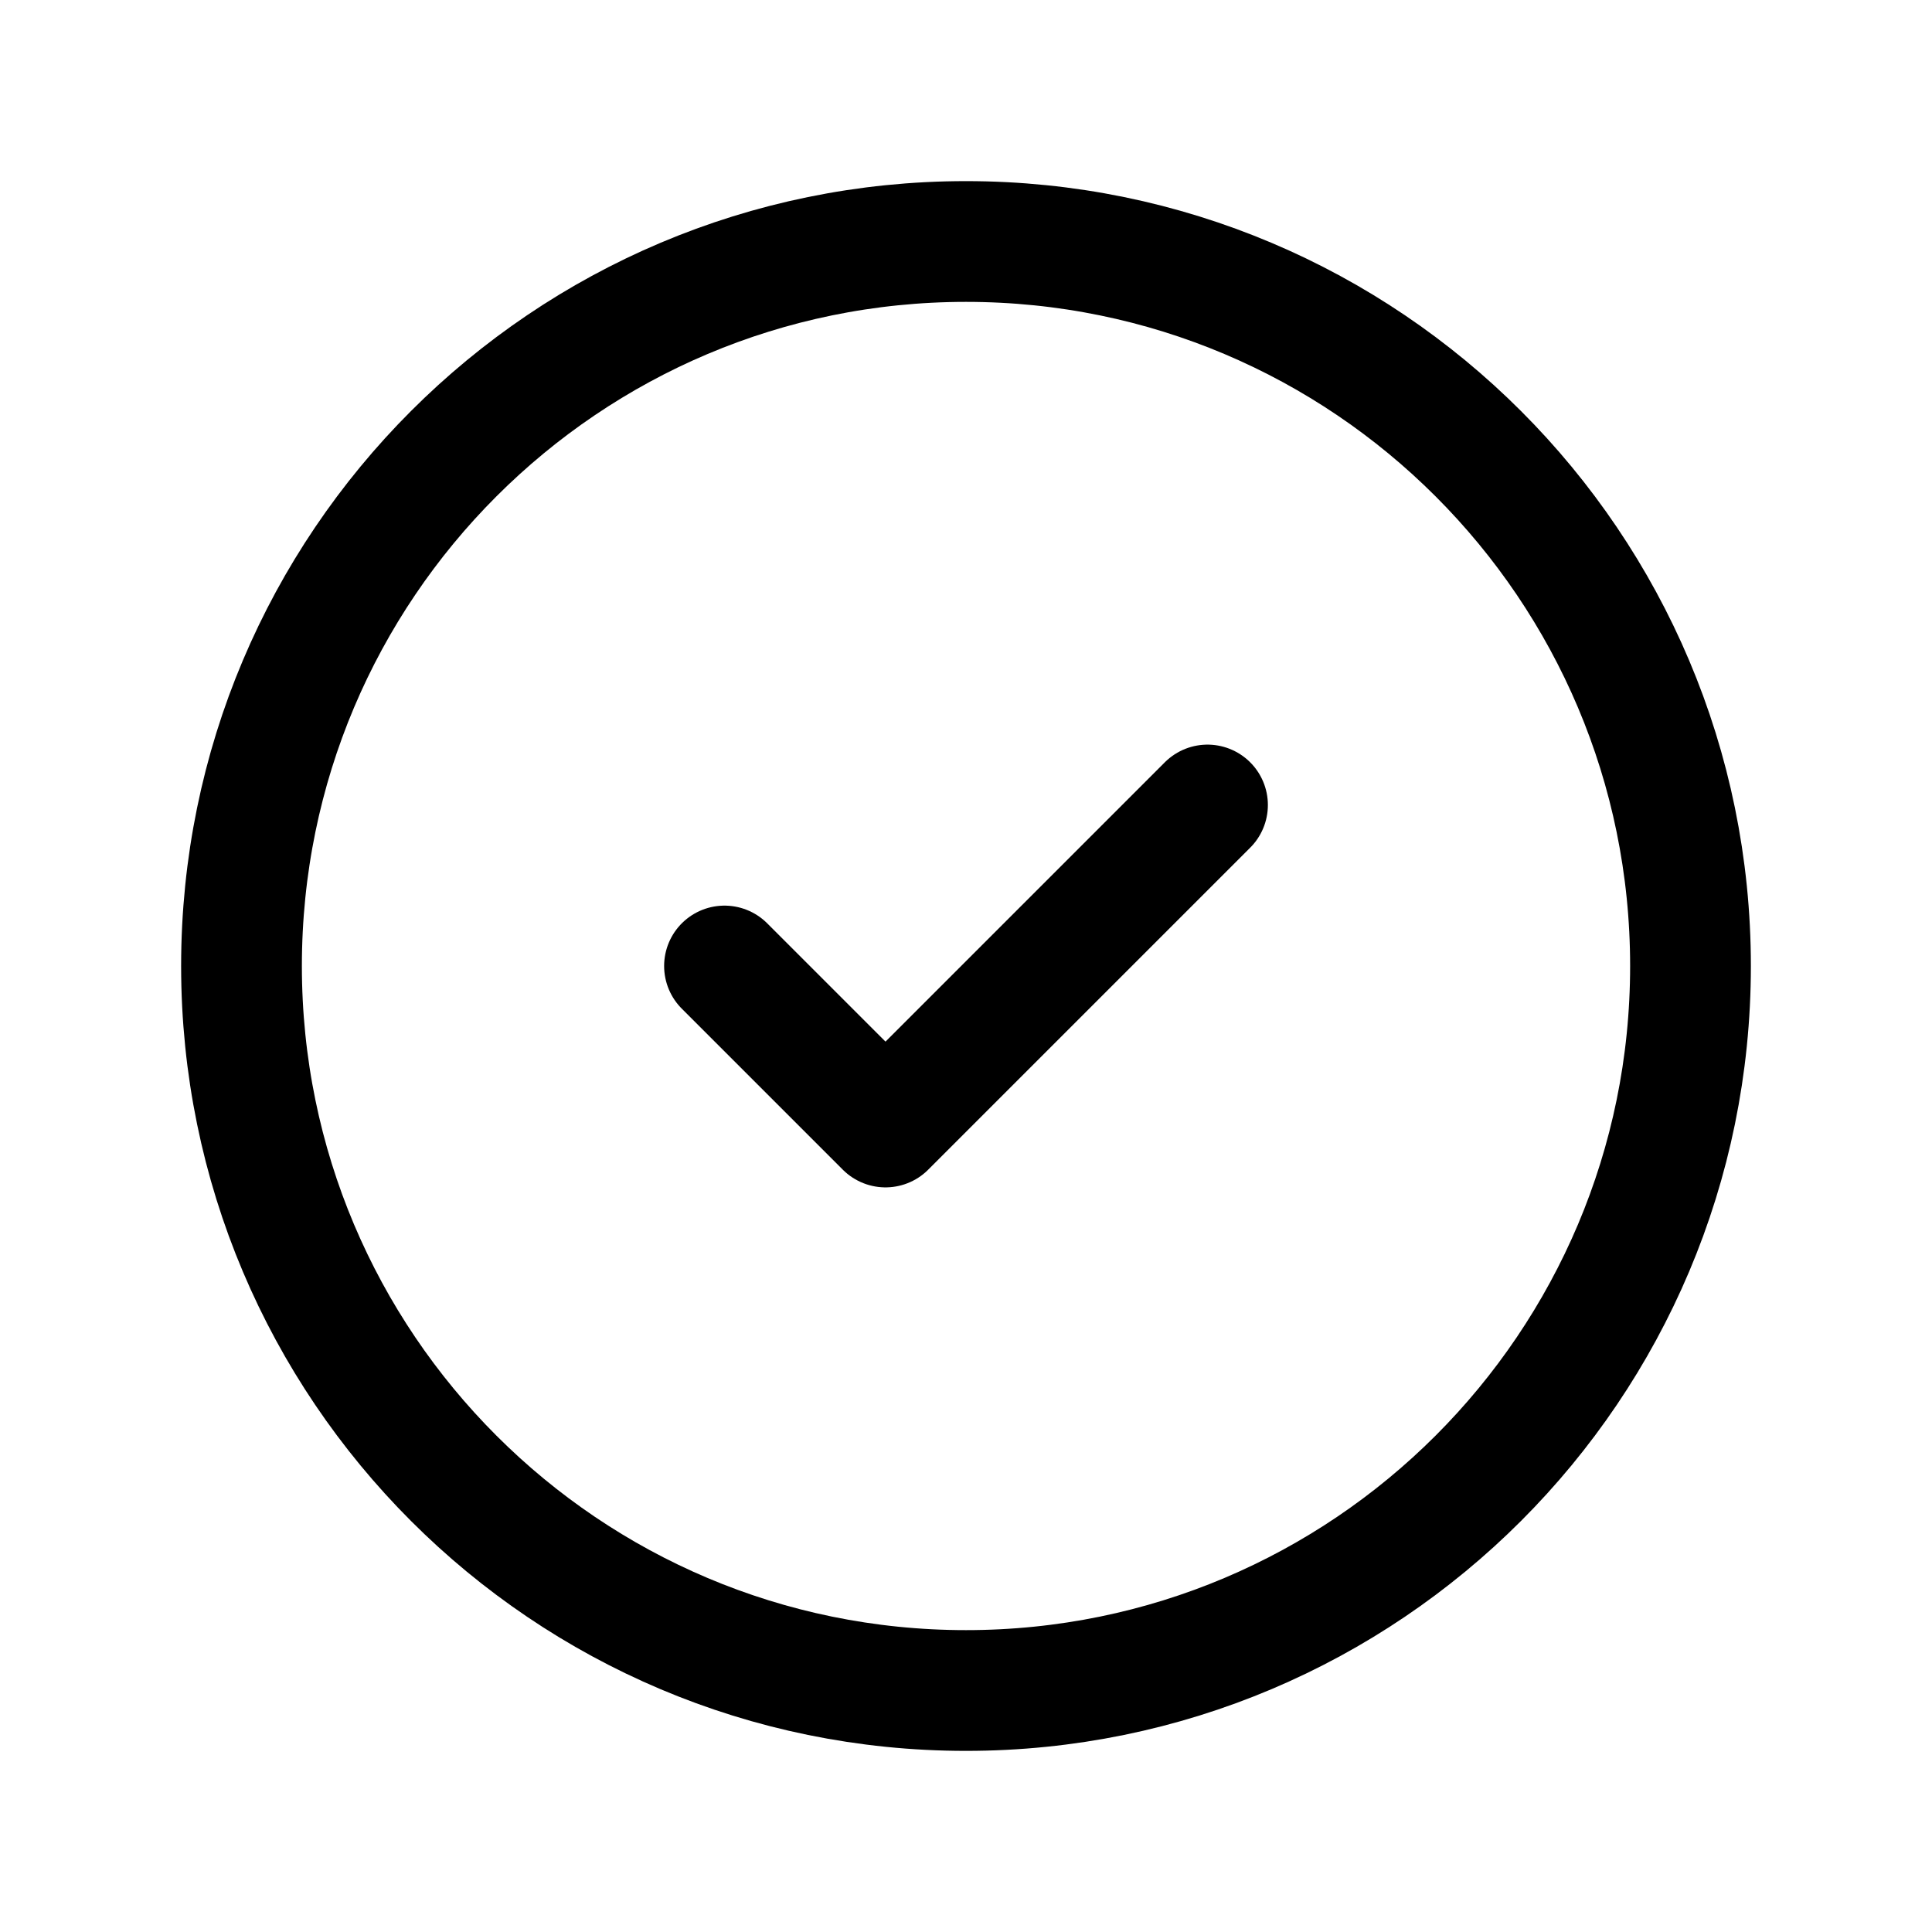
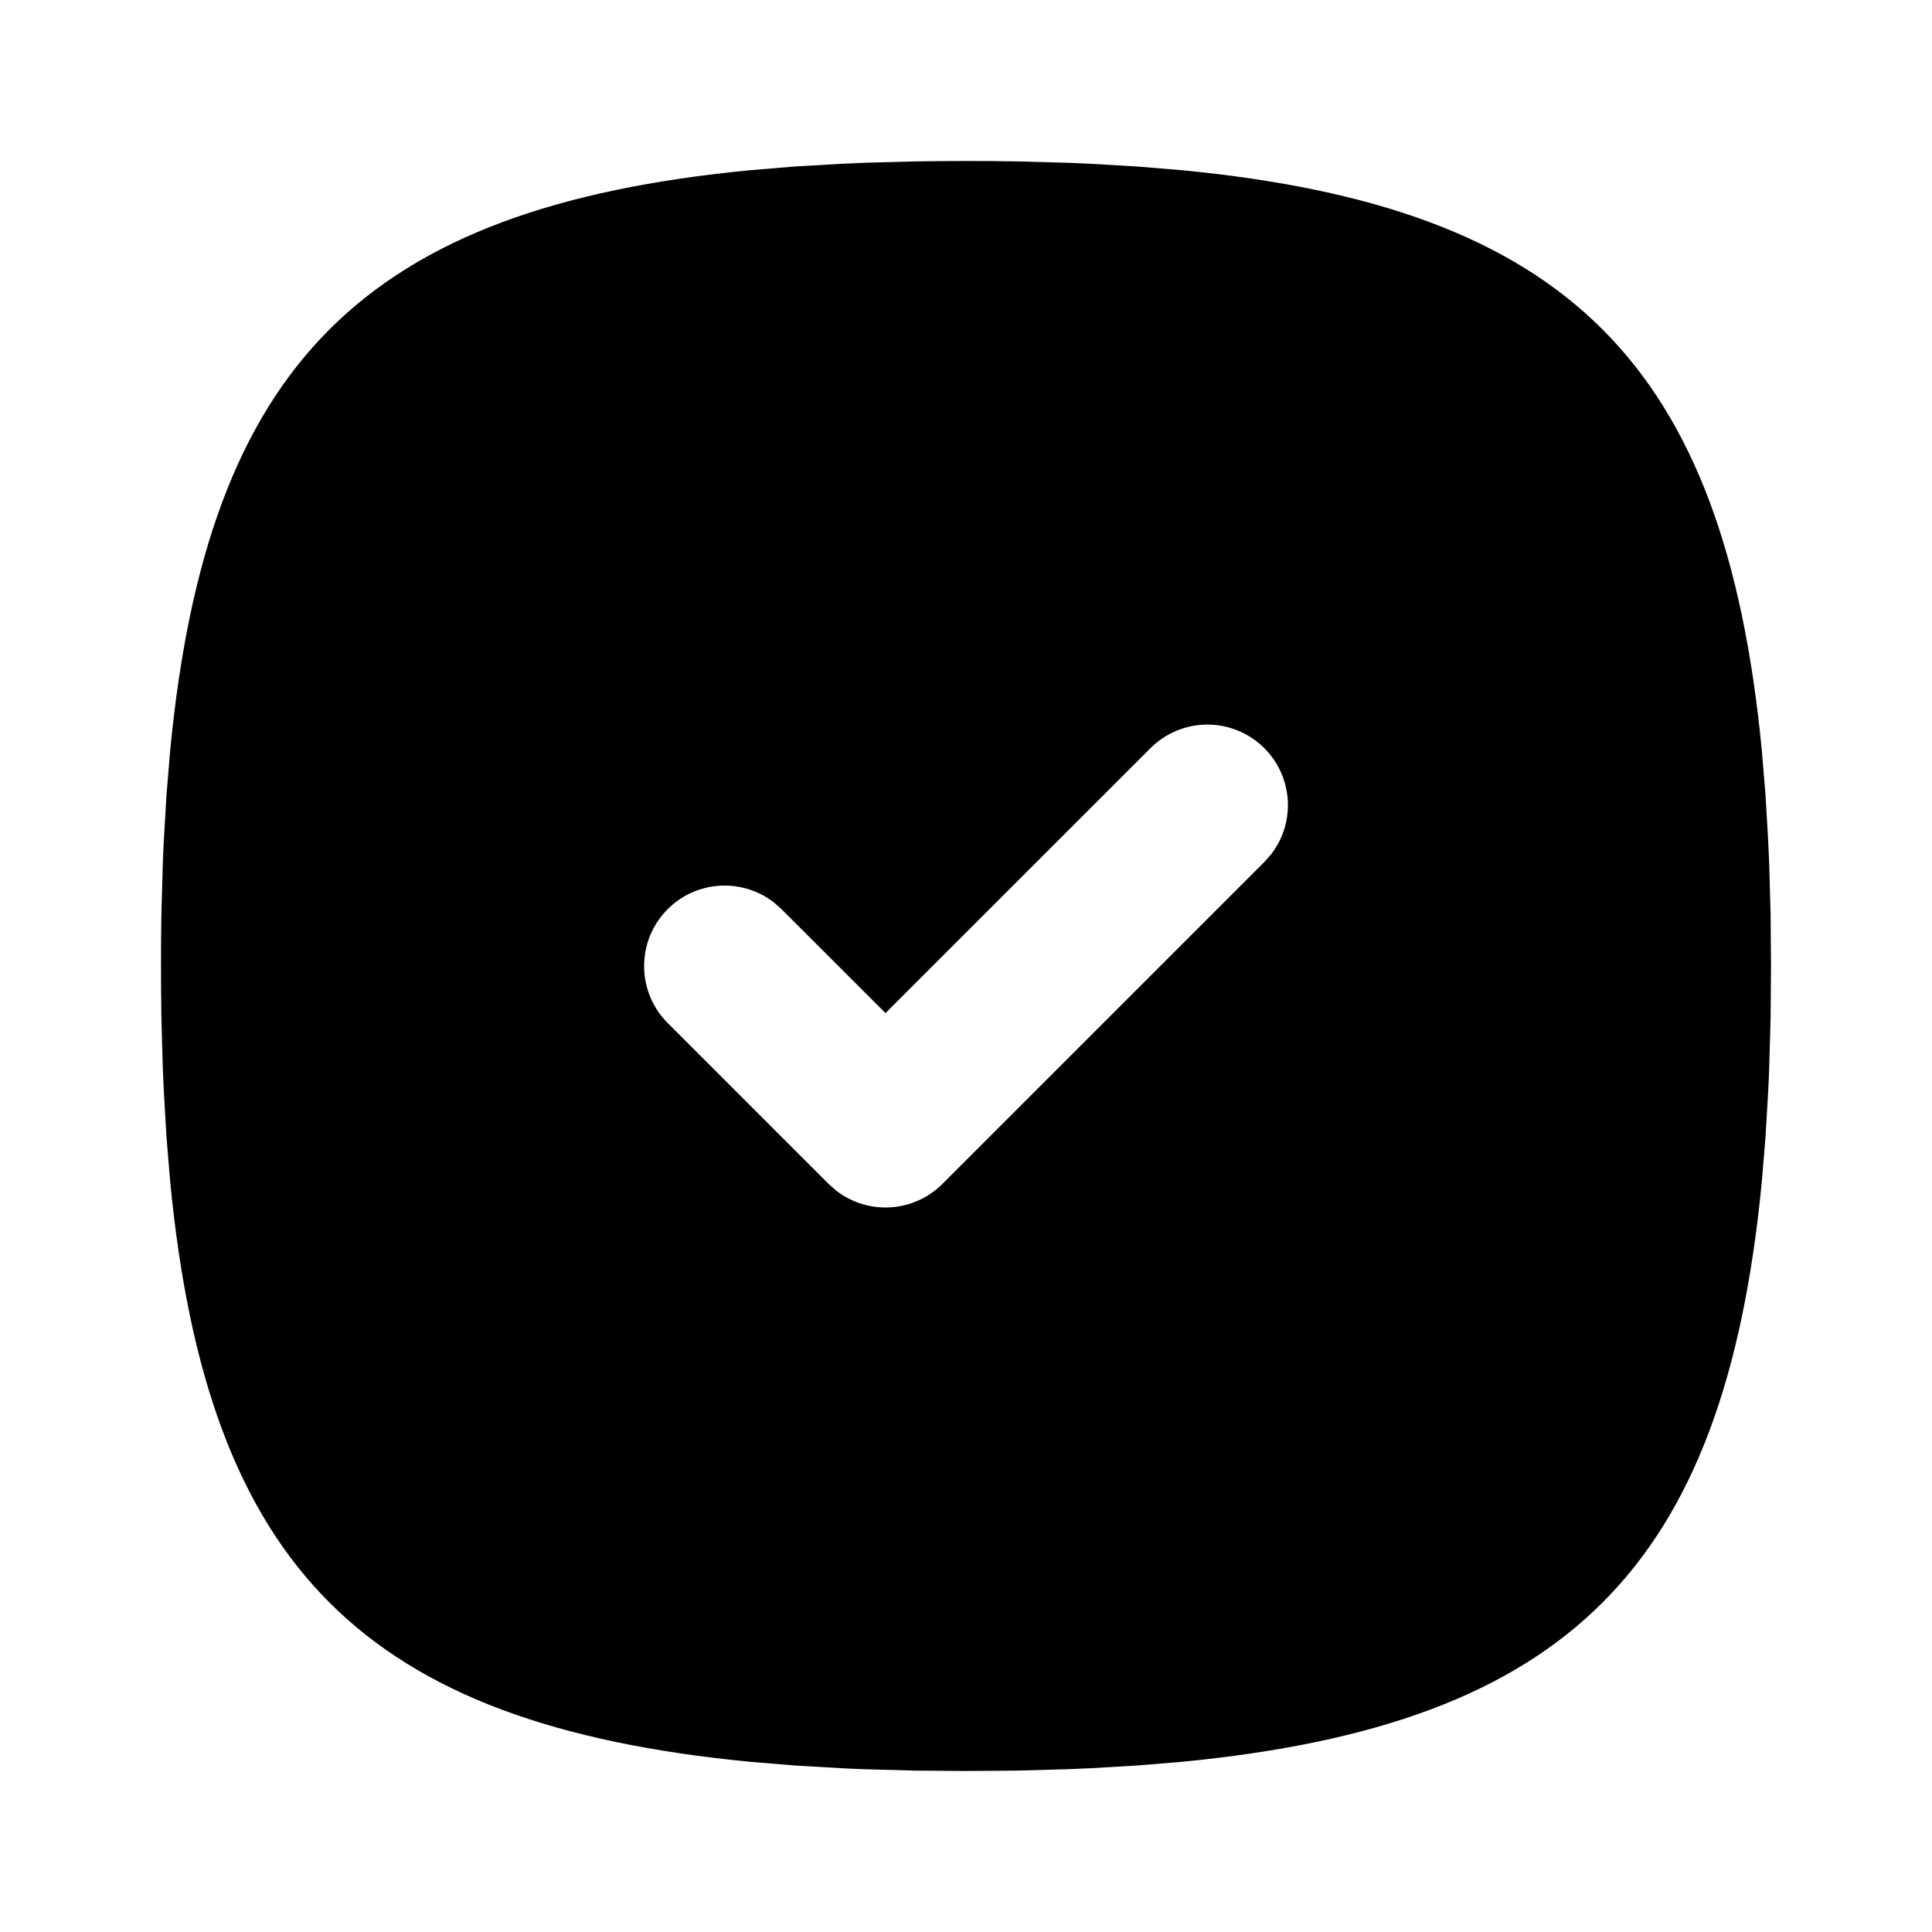
- <svg xmlns="http://www.w3.org/2000/svg" class="icon icon-tabler icon-tabler-circle-check" width="24" height="24" viewBox="0 0 24 24" stroke-width="1.5" stroke="currentColor" fill="none" stroke-linecap="round" stroke-linejoin="round">
+ <svg xmlns="http://www.w3.org/2000/svg" class="icon icon-tabler icon-tabler-check" width="24" height="24" viewBox="0 0 24 24" stroke-width="1.5" stroke="currentColor" fill="none" stroke-linecap="round" stroke-linejoin="round">
  <path stroke="none" d="M0 0h24v24H0z" fill="none" />
-   <path d="M12 12m-9 0a9 9 0 1 0 18 0a9 9 0 1 0 -18 0" />
-   <path d="M9 12l2 2l4 -4" />
+   <path d="M12 2c-.218 0 -.432 .002 -.642 .005l-.616 .017l-.299 .013l-.579 .034l-.553 .046c-4.785 .464 -6.732 2.411 -7.196 7.196l-.046 .553l-.034 .579c-.005 .098 -.01 .198 -.013 .299l-.017 .616l-.004 .318l-.001 .324c0 .218 .002 .432 .005 .642l.017 .616l.013 .299l.034 .579l.046 .553c.464 4.785 2.411 6.732 7.196 7.196l.553 .046l.579 .034c.098 .005 .198 .01 .299 .013l.616 .017l.642 .005l.642 -.005l.616 -.017l.299 -.013l.579 -.034l.553 -.046c4.785 -.464 6.732 -2.411 7.196 -7.196l.046 -.553l.034 -.579c.005 -.098 .01 -.198 .013 -.299l.017 -.616l.005 -.642l-.005 -.642l-.017 -.616l-.013 -.299l-.034 -.579l-.046 -.553c-.464 -4.785 -2.411 -6.732 -7.196 -7.196l-.553 -.046l-.579 -.034a28.058 28.058 0 0 0 -.299 -.013l-.616 -.017l-.318 -.004l-.324 -.001zm2.293 7.293a1 1 0 0 1 1.497 1.32l-.083 .094l-4 4a1 1 0 0 1 -1.32 .083l-.094 -.083l-2 -2a1 1 0 0 1 1.32 -1.497l.094 .083l1.293 1.292l3.293 -3.292z" fill="currentColor" stroke-width="0" />
</svg>
